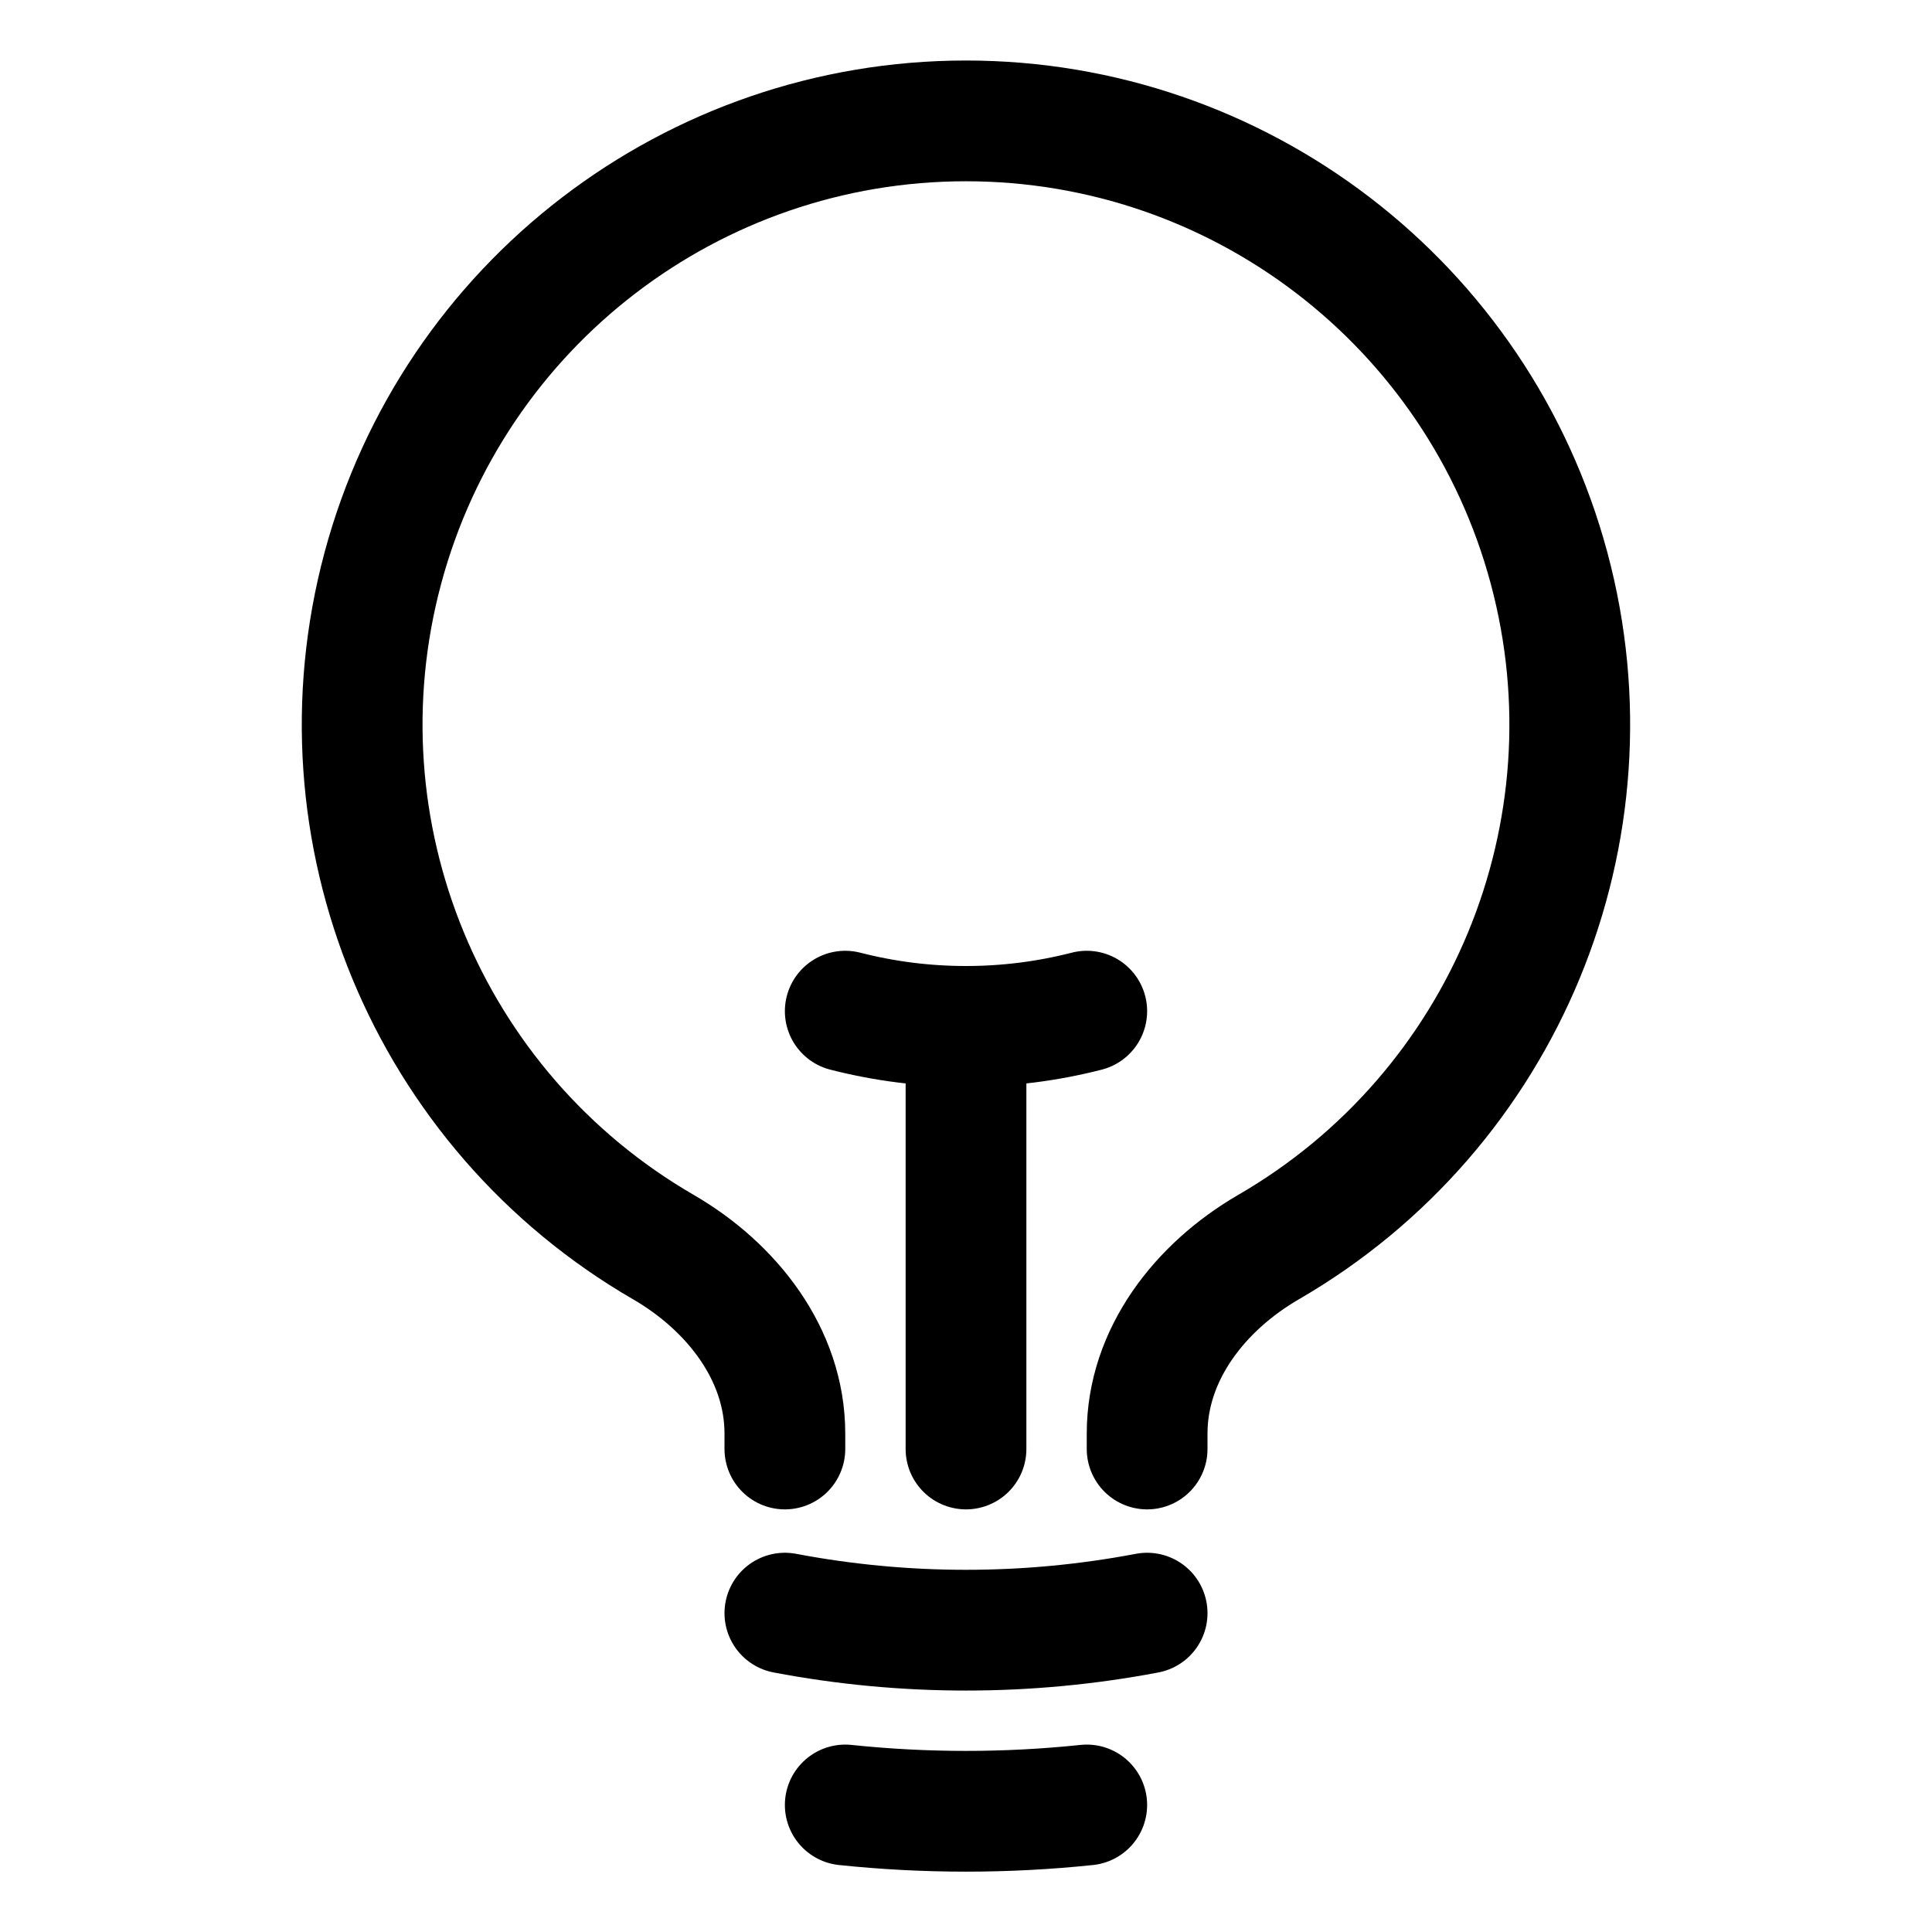
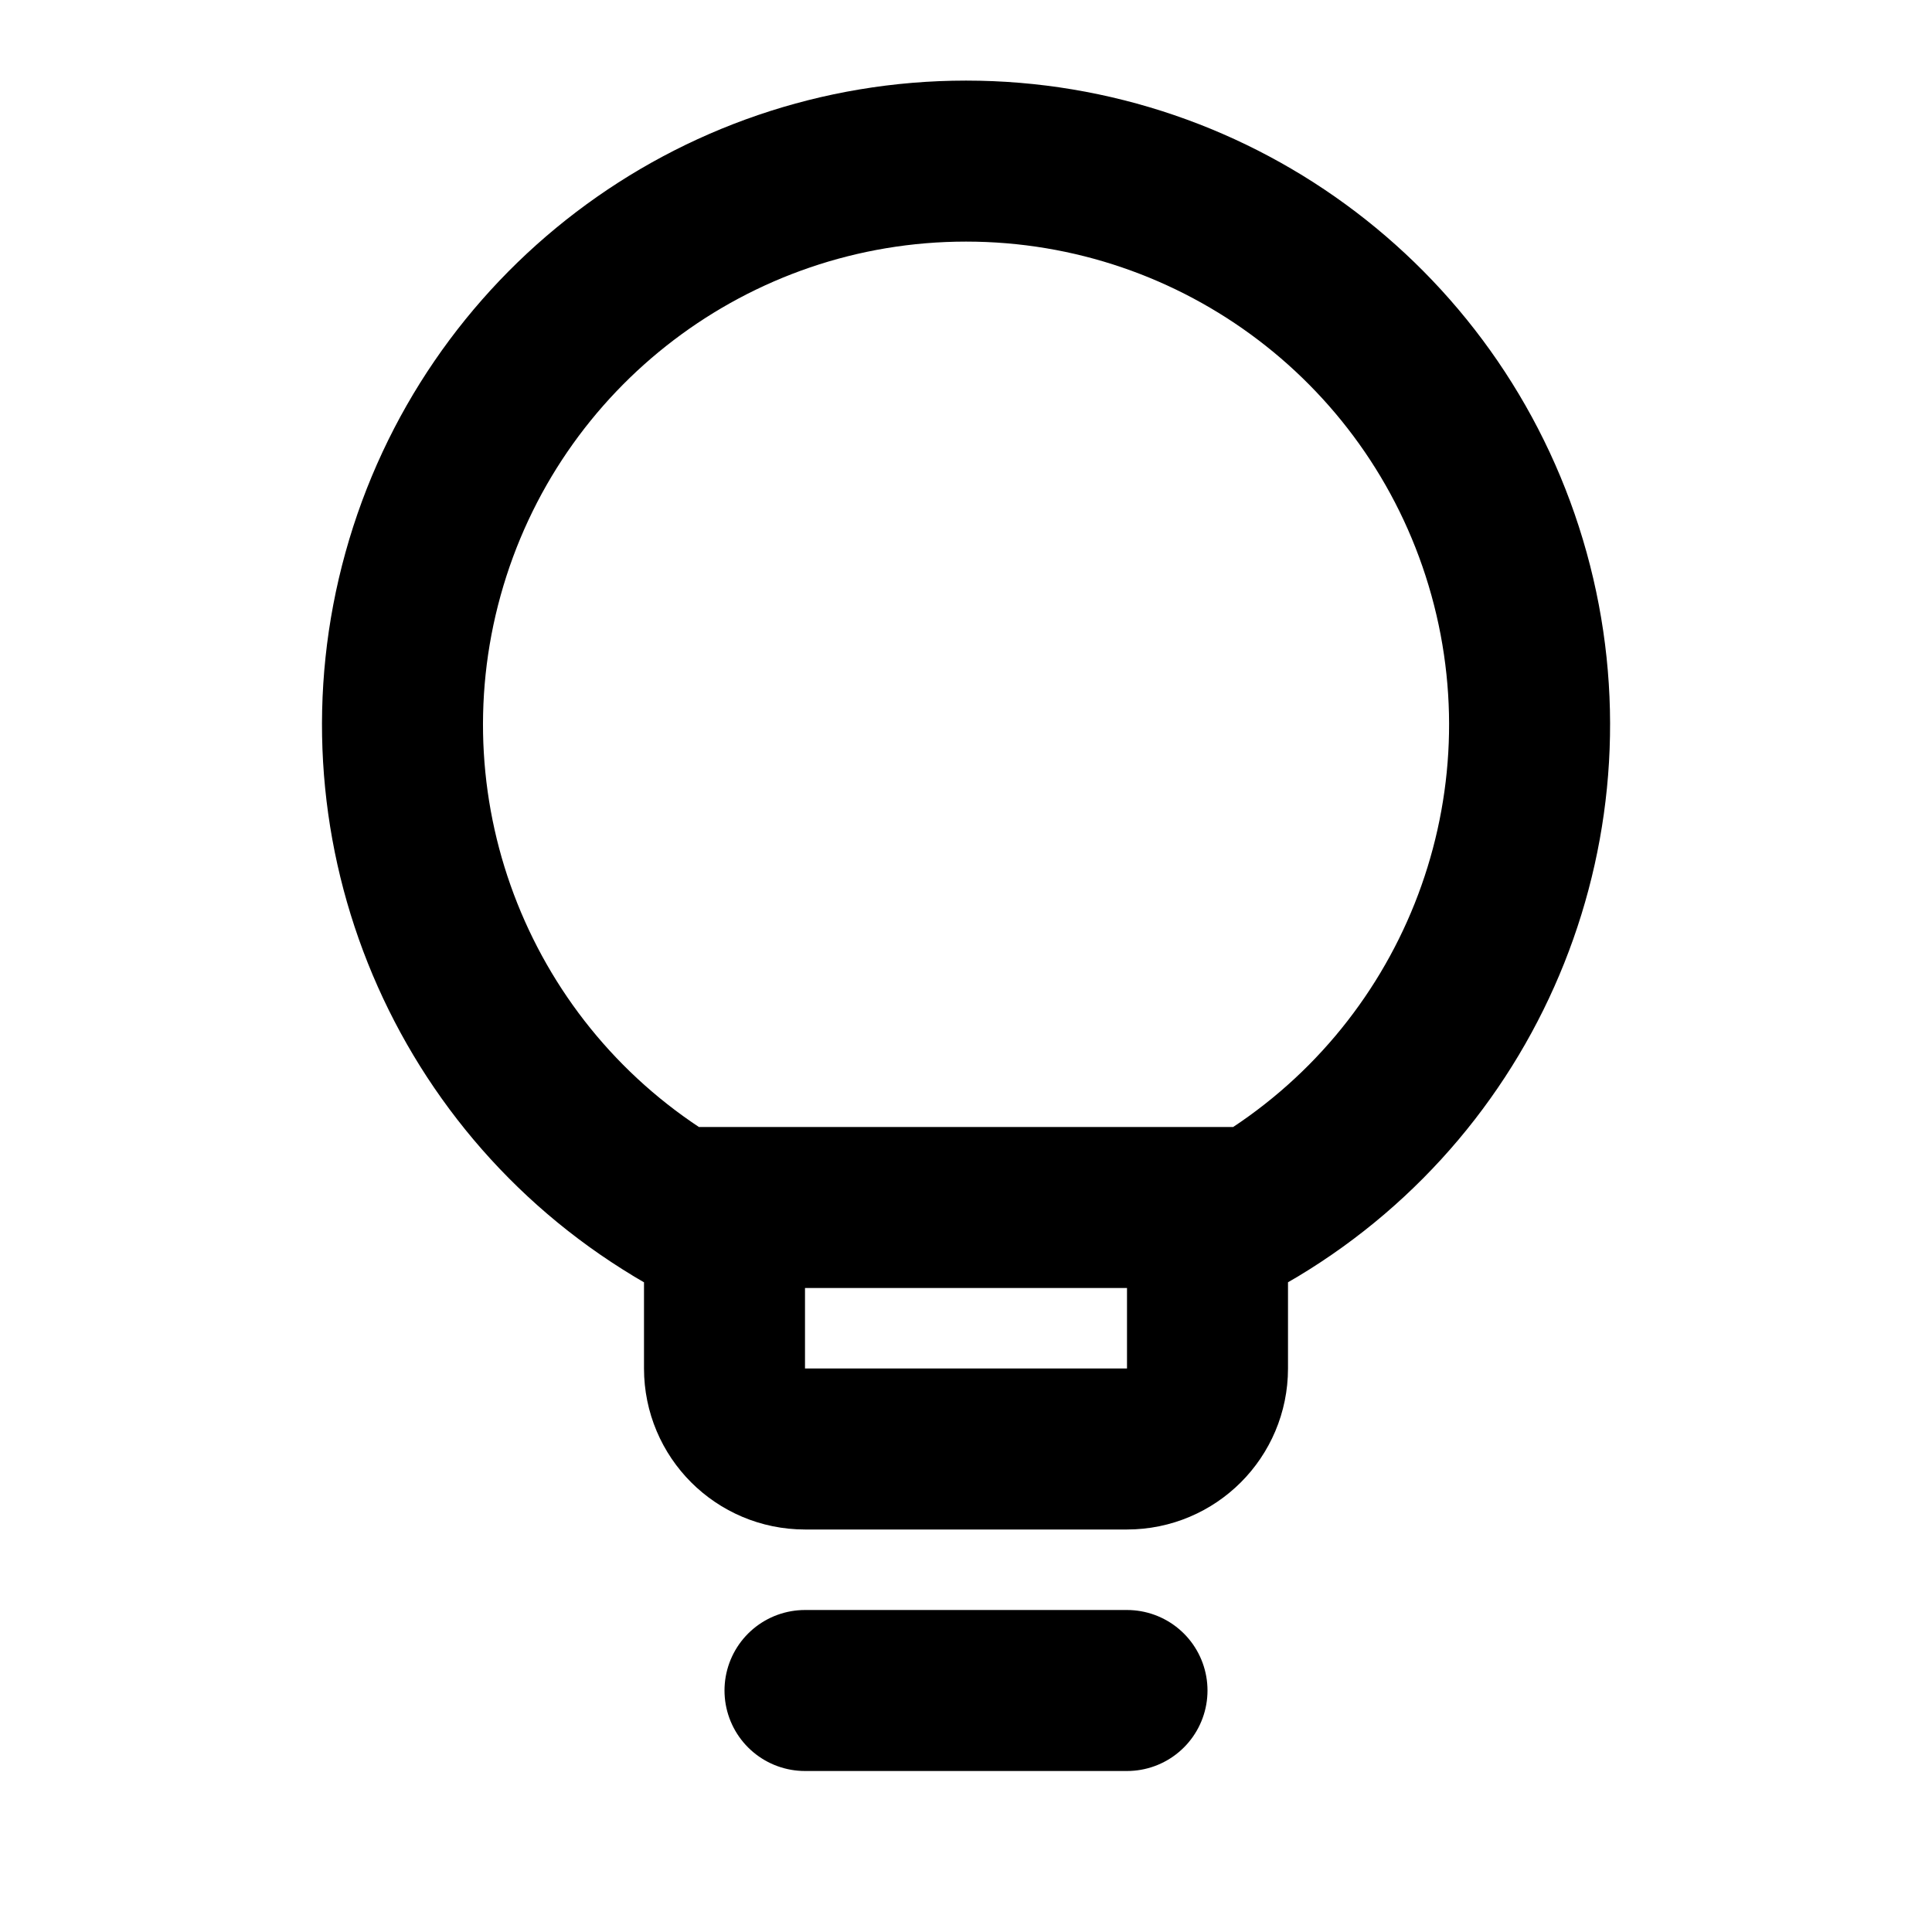
- <svg xmlns="http://www.w3.org/2000/svg" fill="none" viewBox="0 0 24 24" stroke-width="1.5" stroke="currentColor" aria-hidden="true">
-   <path stroke-linecap="round" stroke-linejoin="round" d="M12 18v-5.25m0 0a6.01 6.01 0 001.5-.189m-1.5.189a6.01 6.01 0 01-1.5-.189m3.75 7.478a12.06 12.06 0 01-4.5 0m3.75 2.383a14.406 14.406 0 01-3 0M14.25 18v-.192c0-.983.658-1.823 1.508-2.316a7.5 7.5 0 10-7.517 0c.85.493 1.509 1.333 1.509 2.316V18" />
+ <svg xmlns="http://www.w3.org/2000/svg" width="24" height="24" fill="none" viewBox="0 0 24 24">
+   <path stroke="currentColor" stroke-linecap="round" stroke-linejoin="round" stroke-width="2" d="M10 21h4m1.608-6a7 7 0 1 0-7.215 0m7.215 0c-.197.118-.4.227-.608.326V17a1 1 0 0 1-1 1h-4a1 1 0 0 1-1-1v-1.674A6.976 6.976 0 0 1 8.392 15m7.216 0H8.392" />
</svg>
